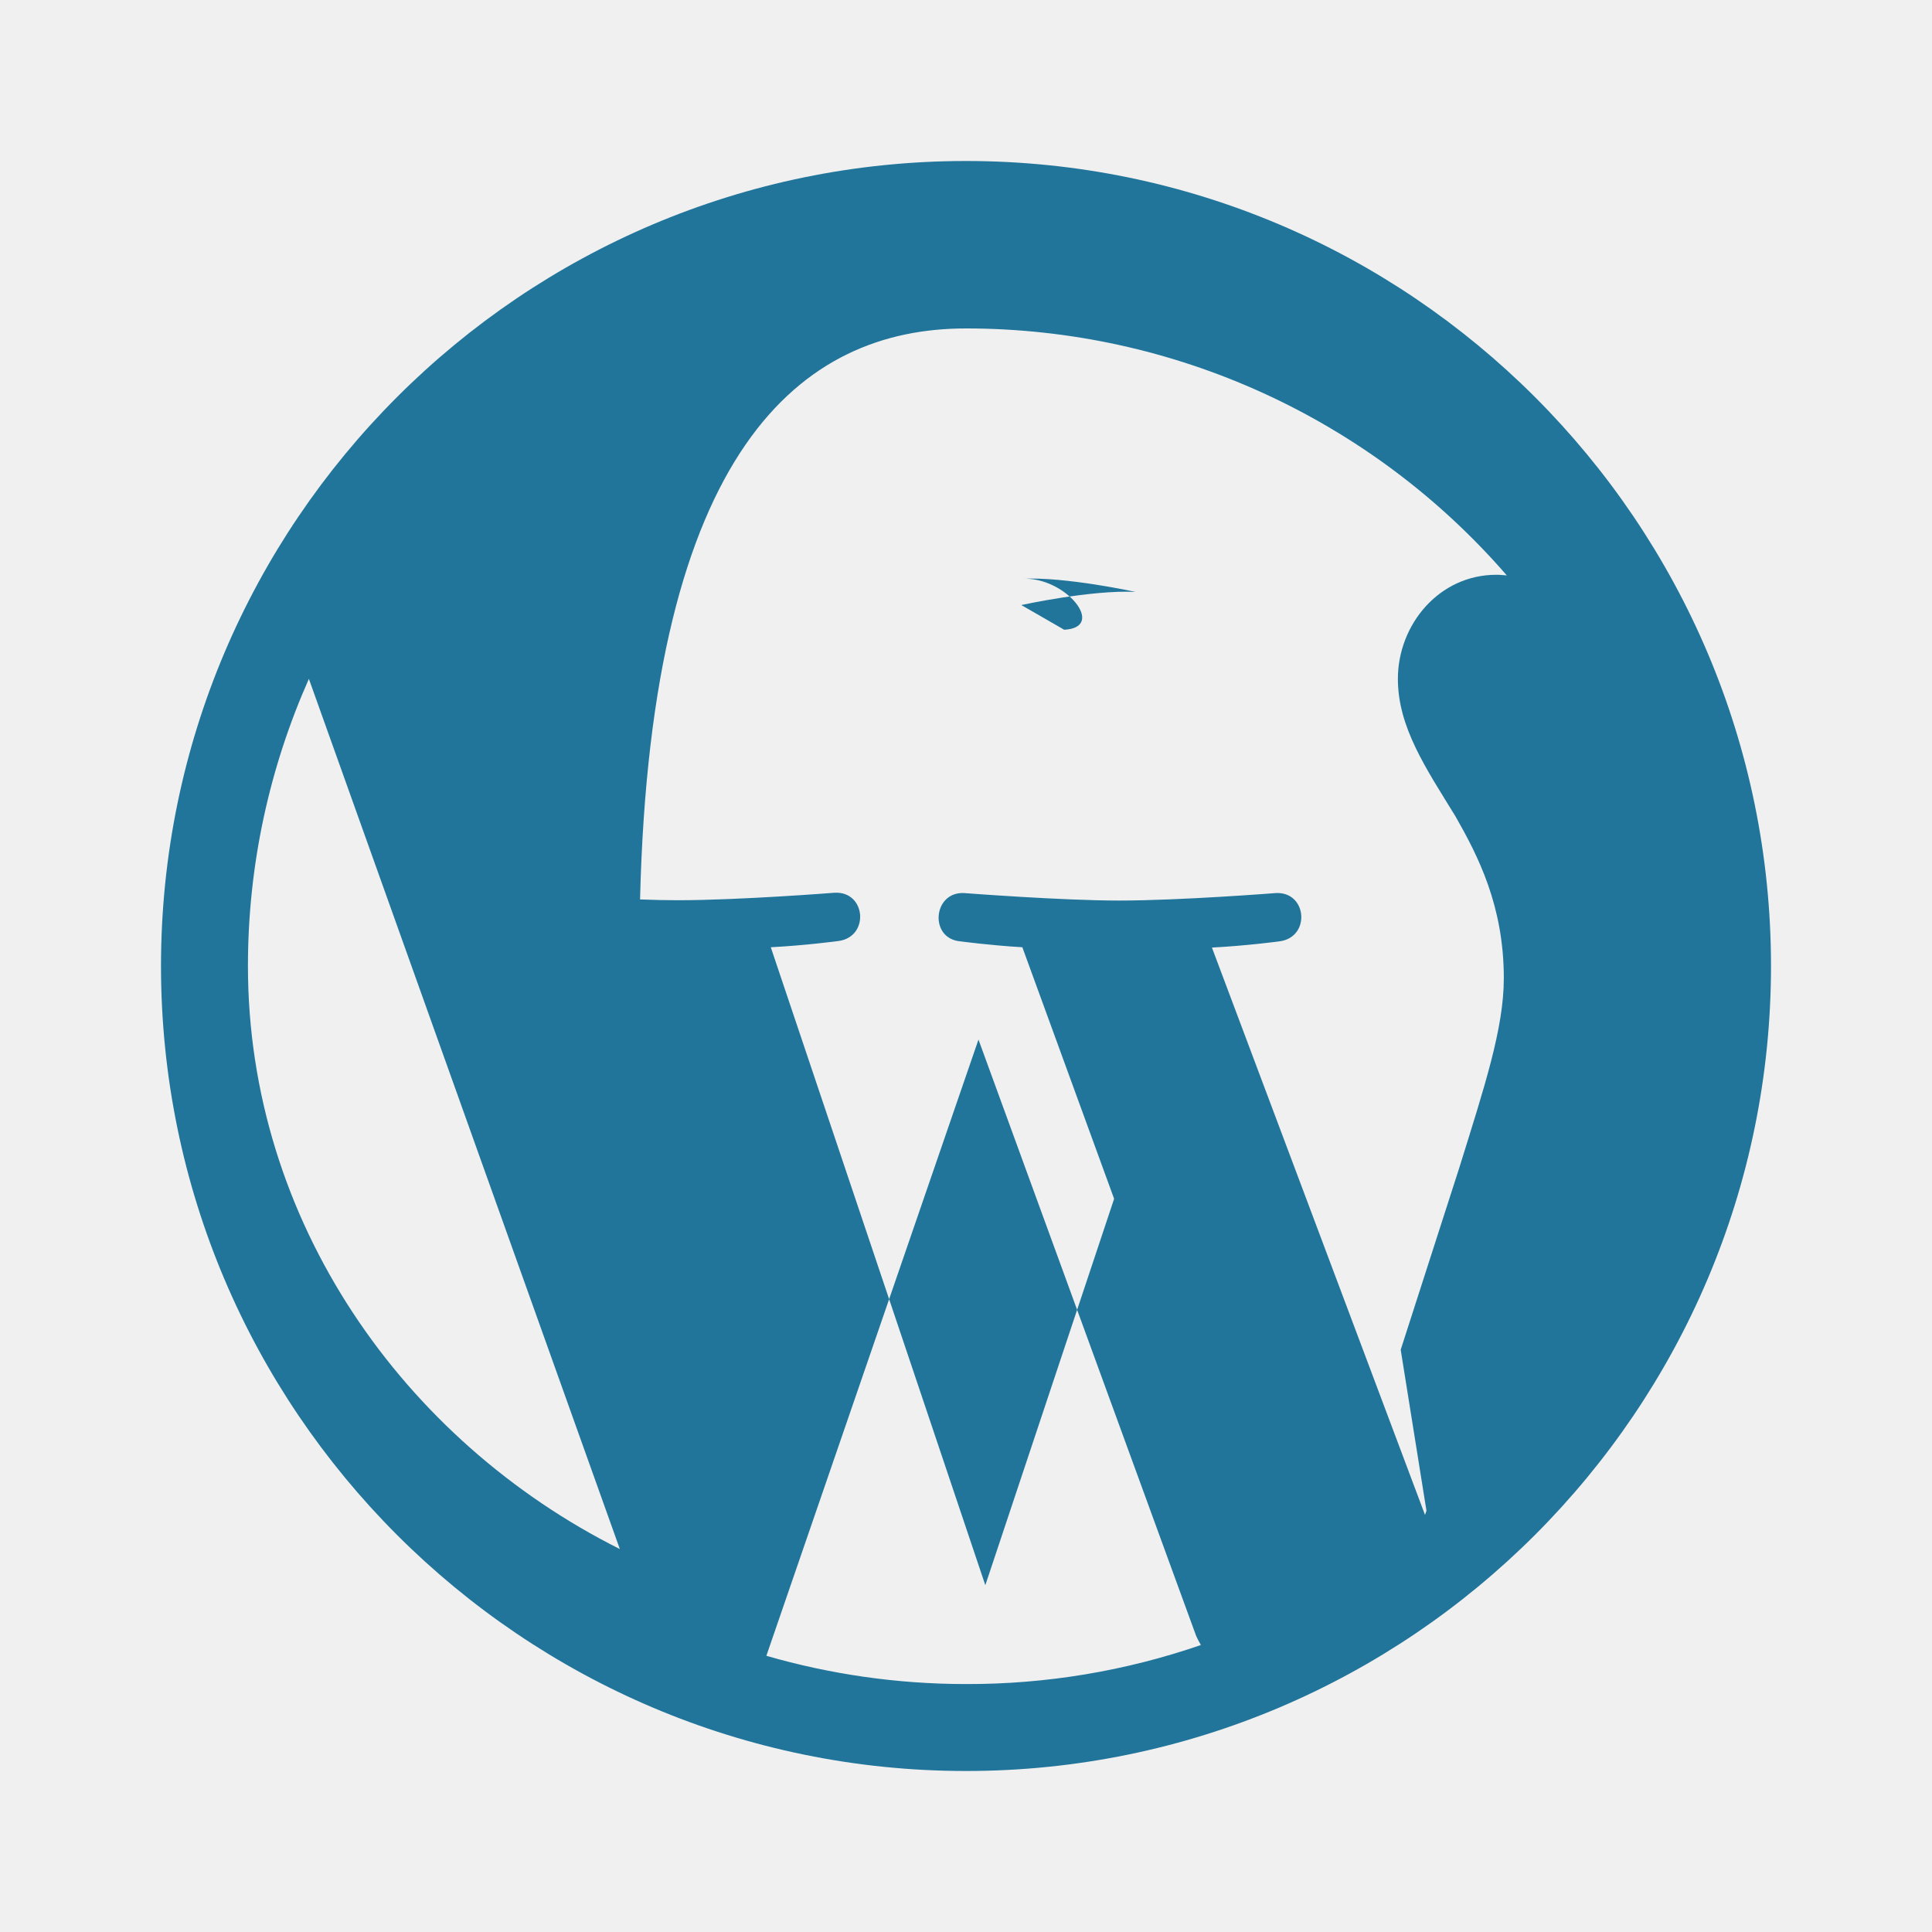
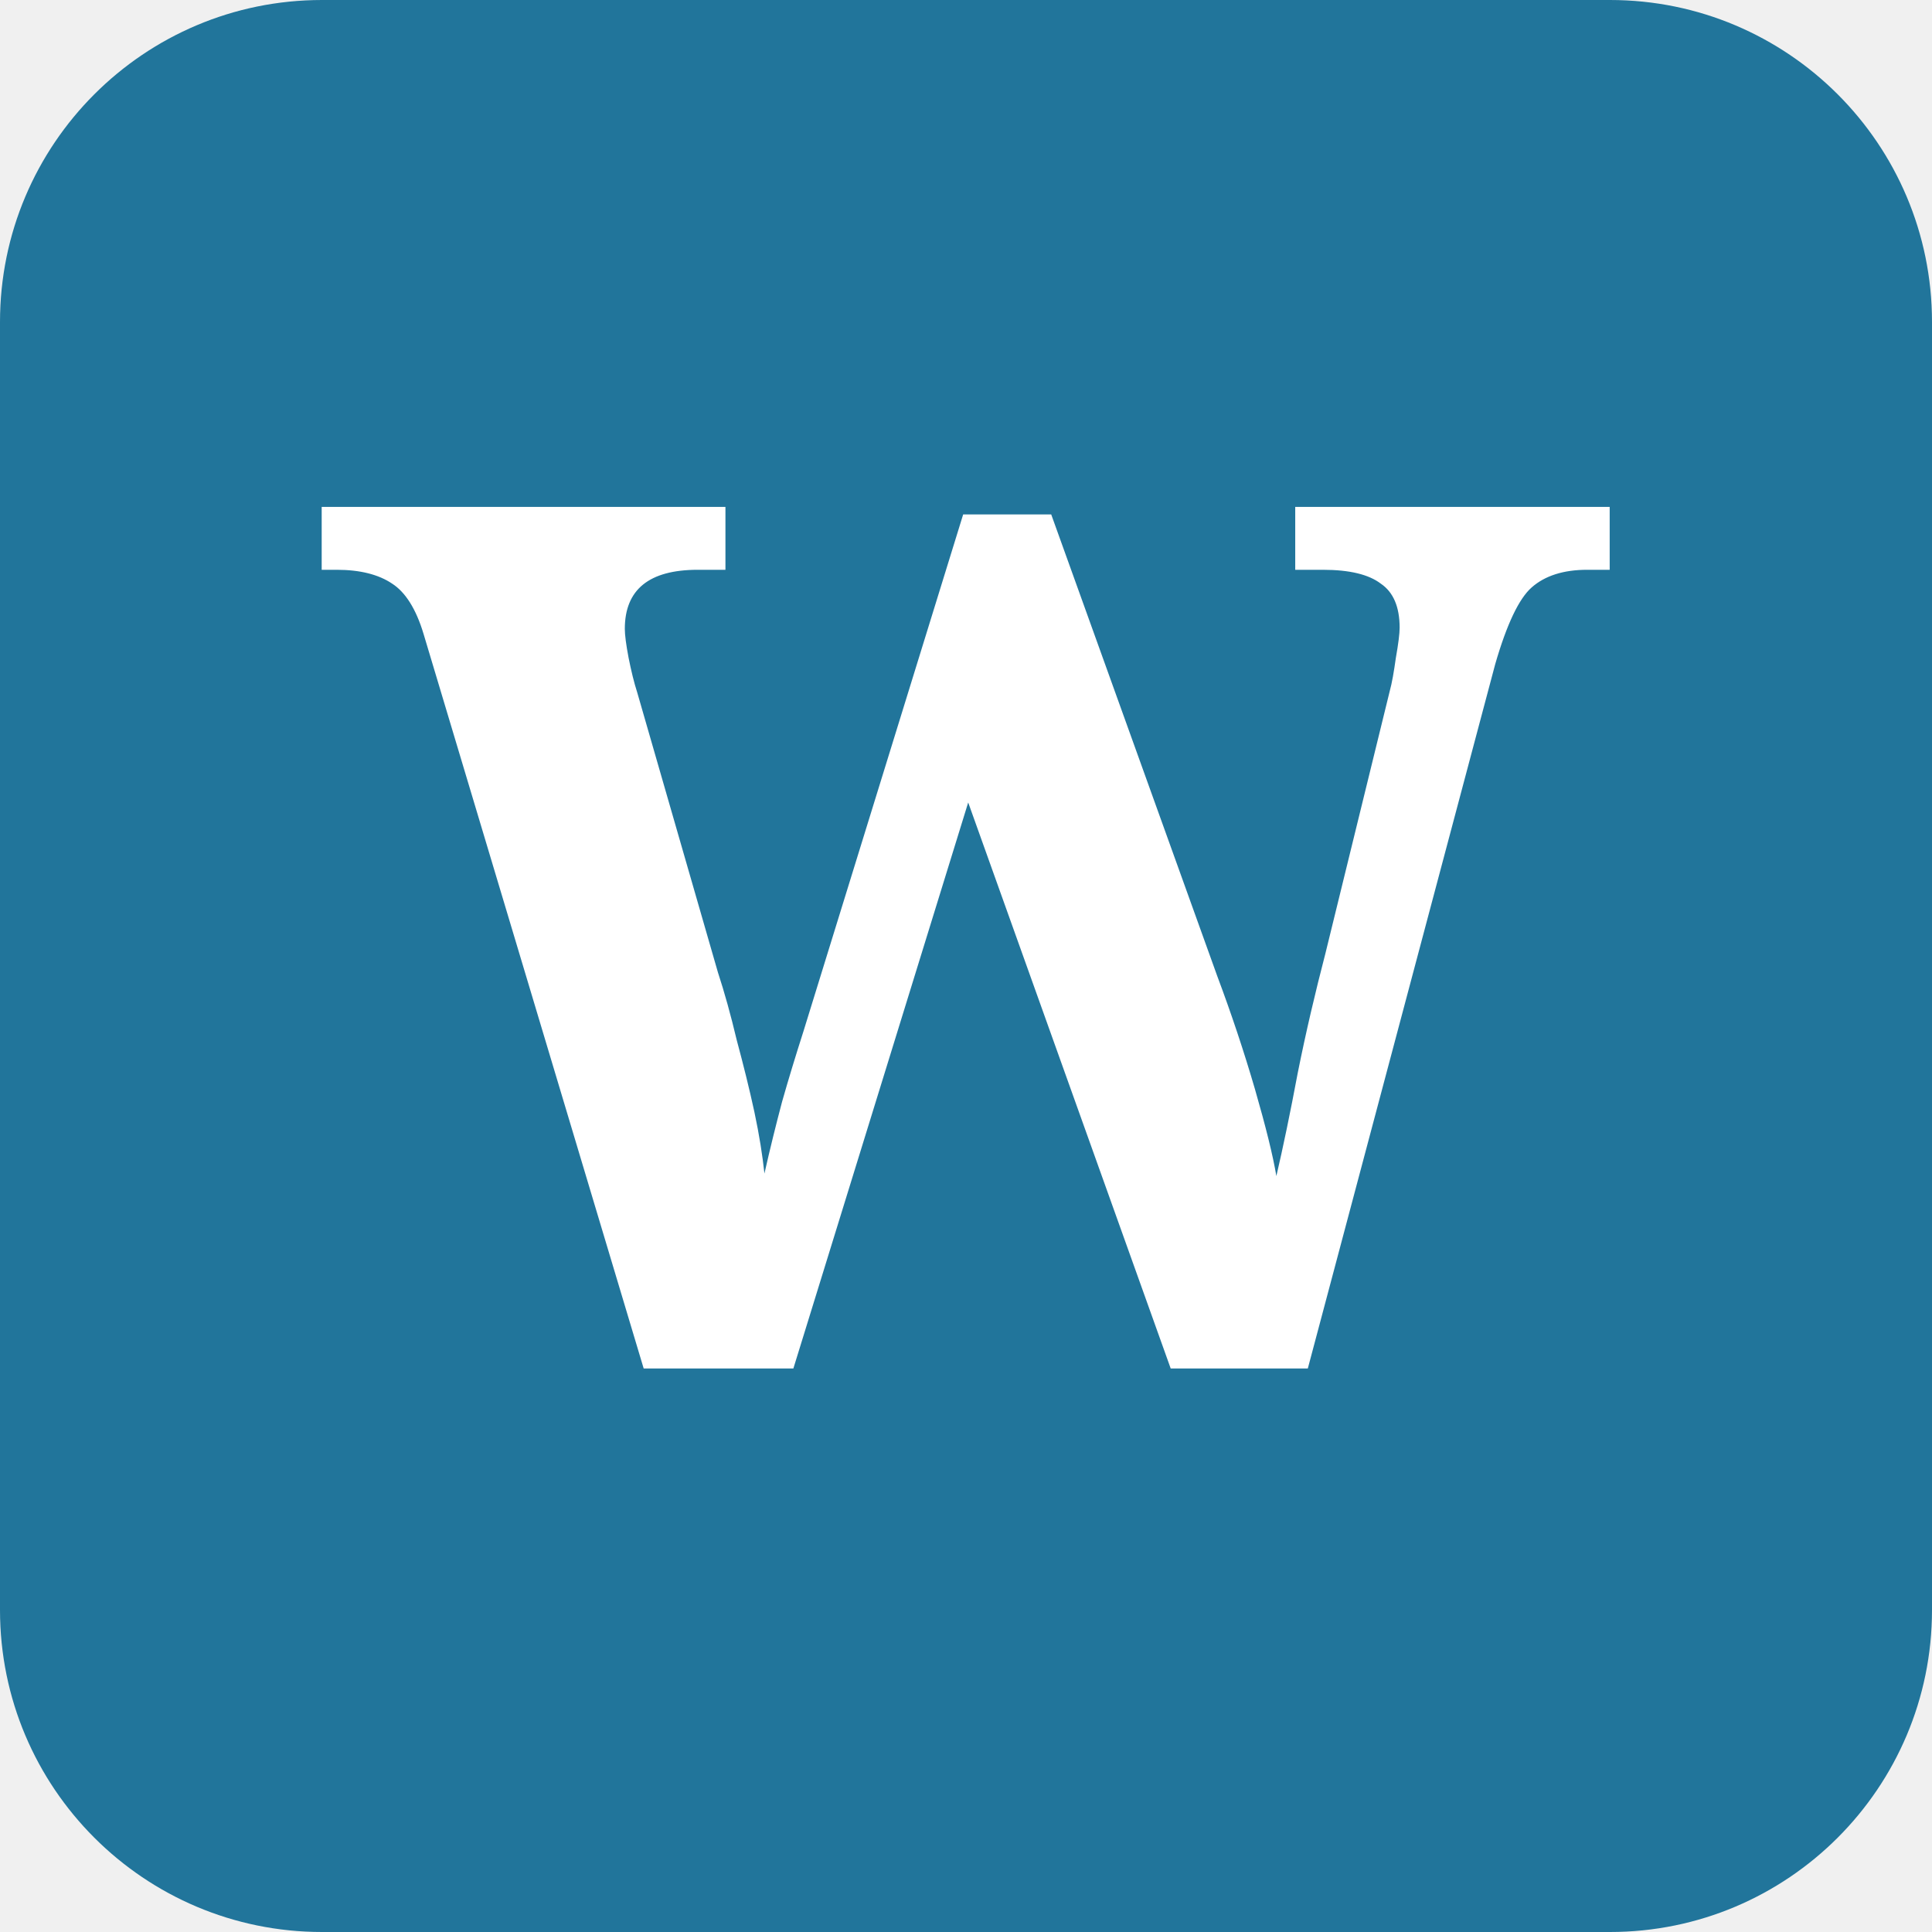
<svg xmlns="http://www.w3.org/2000/svg" viewBox="0 0 24 24">
-   <path fill="#21759B" d="M12 2C6.486 2 2 6.486 2 12s4.486 10 10 10 10-4.486 10-10S17.514 2 12 2zM3.08 12c0-1.27.273-2.476.757-3.567L7.7 19.243C5.012 17.896 3.08 15.17 3.08 12zm8.92 8.92c-.862 0-1.694-.124-2.48-.351l2.635-7.655 2.7 7.397c.018.044.04.085.063.124A8.88 8.88 0 0 1 12 20.92zm1.22-13.097c.533-.028.013-.662-.52-.633.533-.028 1.407.163 1.407.163-.547-.028-1.42.163-1.42.163zm4.5 10.944-.018.052-2.647-7.048c.44-.023.837-.077.837-.077.393-.048.348-.622-.045-.6 0 0-1.183.093-1.947.093-.716 0-1.921-.093-1.921-.093-.393-.022-.44.569-.047.6 0 0 .373.05.768.073l1.14 3.125-1.6 4.8-2.665-7.925c.44-.023.837-.077.837-.077.393-.048.348-.622-.045-.6 0 0-1.183.093-1.947.093-.137 0-.298-.003-.469-.01C8.088 5.57 9.955 4.08 12 4.08a8.89 8.89 0 0 1 6.718 3.068c-.043-.003-.084-.008-.129-.008-.716 0-1.224.623-1.224 1.293 0 .6.347 1.108.716 1.709.277.487.6 1.108.6 2.009 0 .624-.24 1.348-.554 2.358l-.727 2.258z" />
+   <rect width="24" height="24" rx="4" fill="#21759B" />
+   <text x="12" y="17" font-family="Georgia, serif" font-weight="bold" font-size="15" fill="white" text-anchor="middle">W</text>
</svg>
